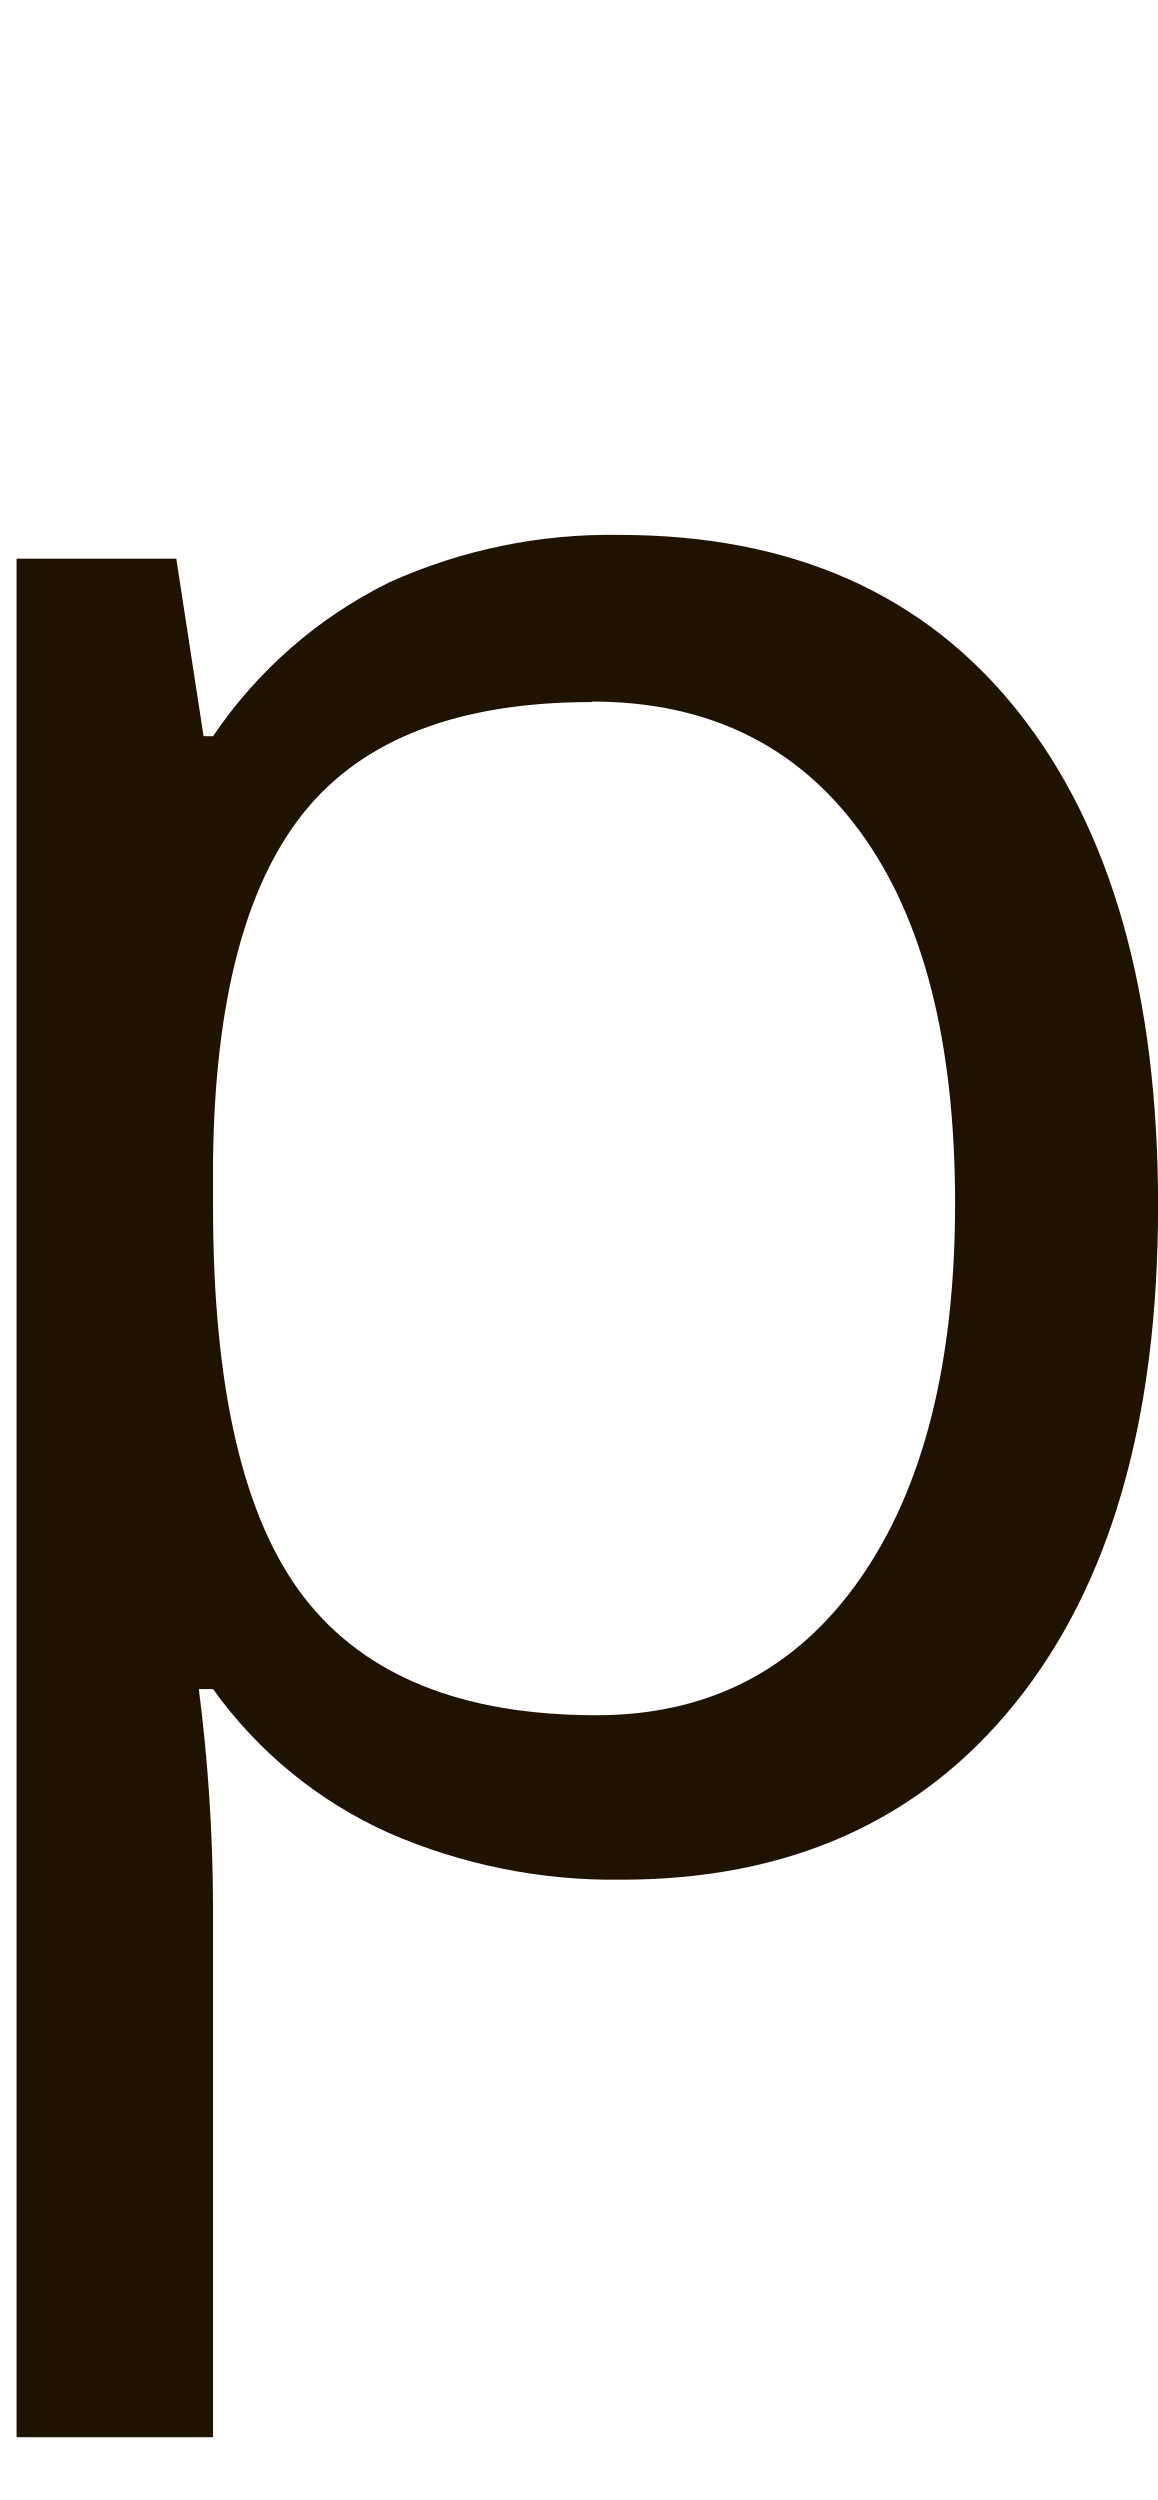
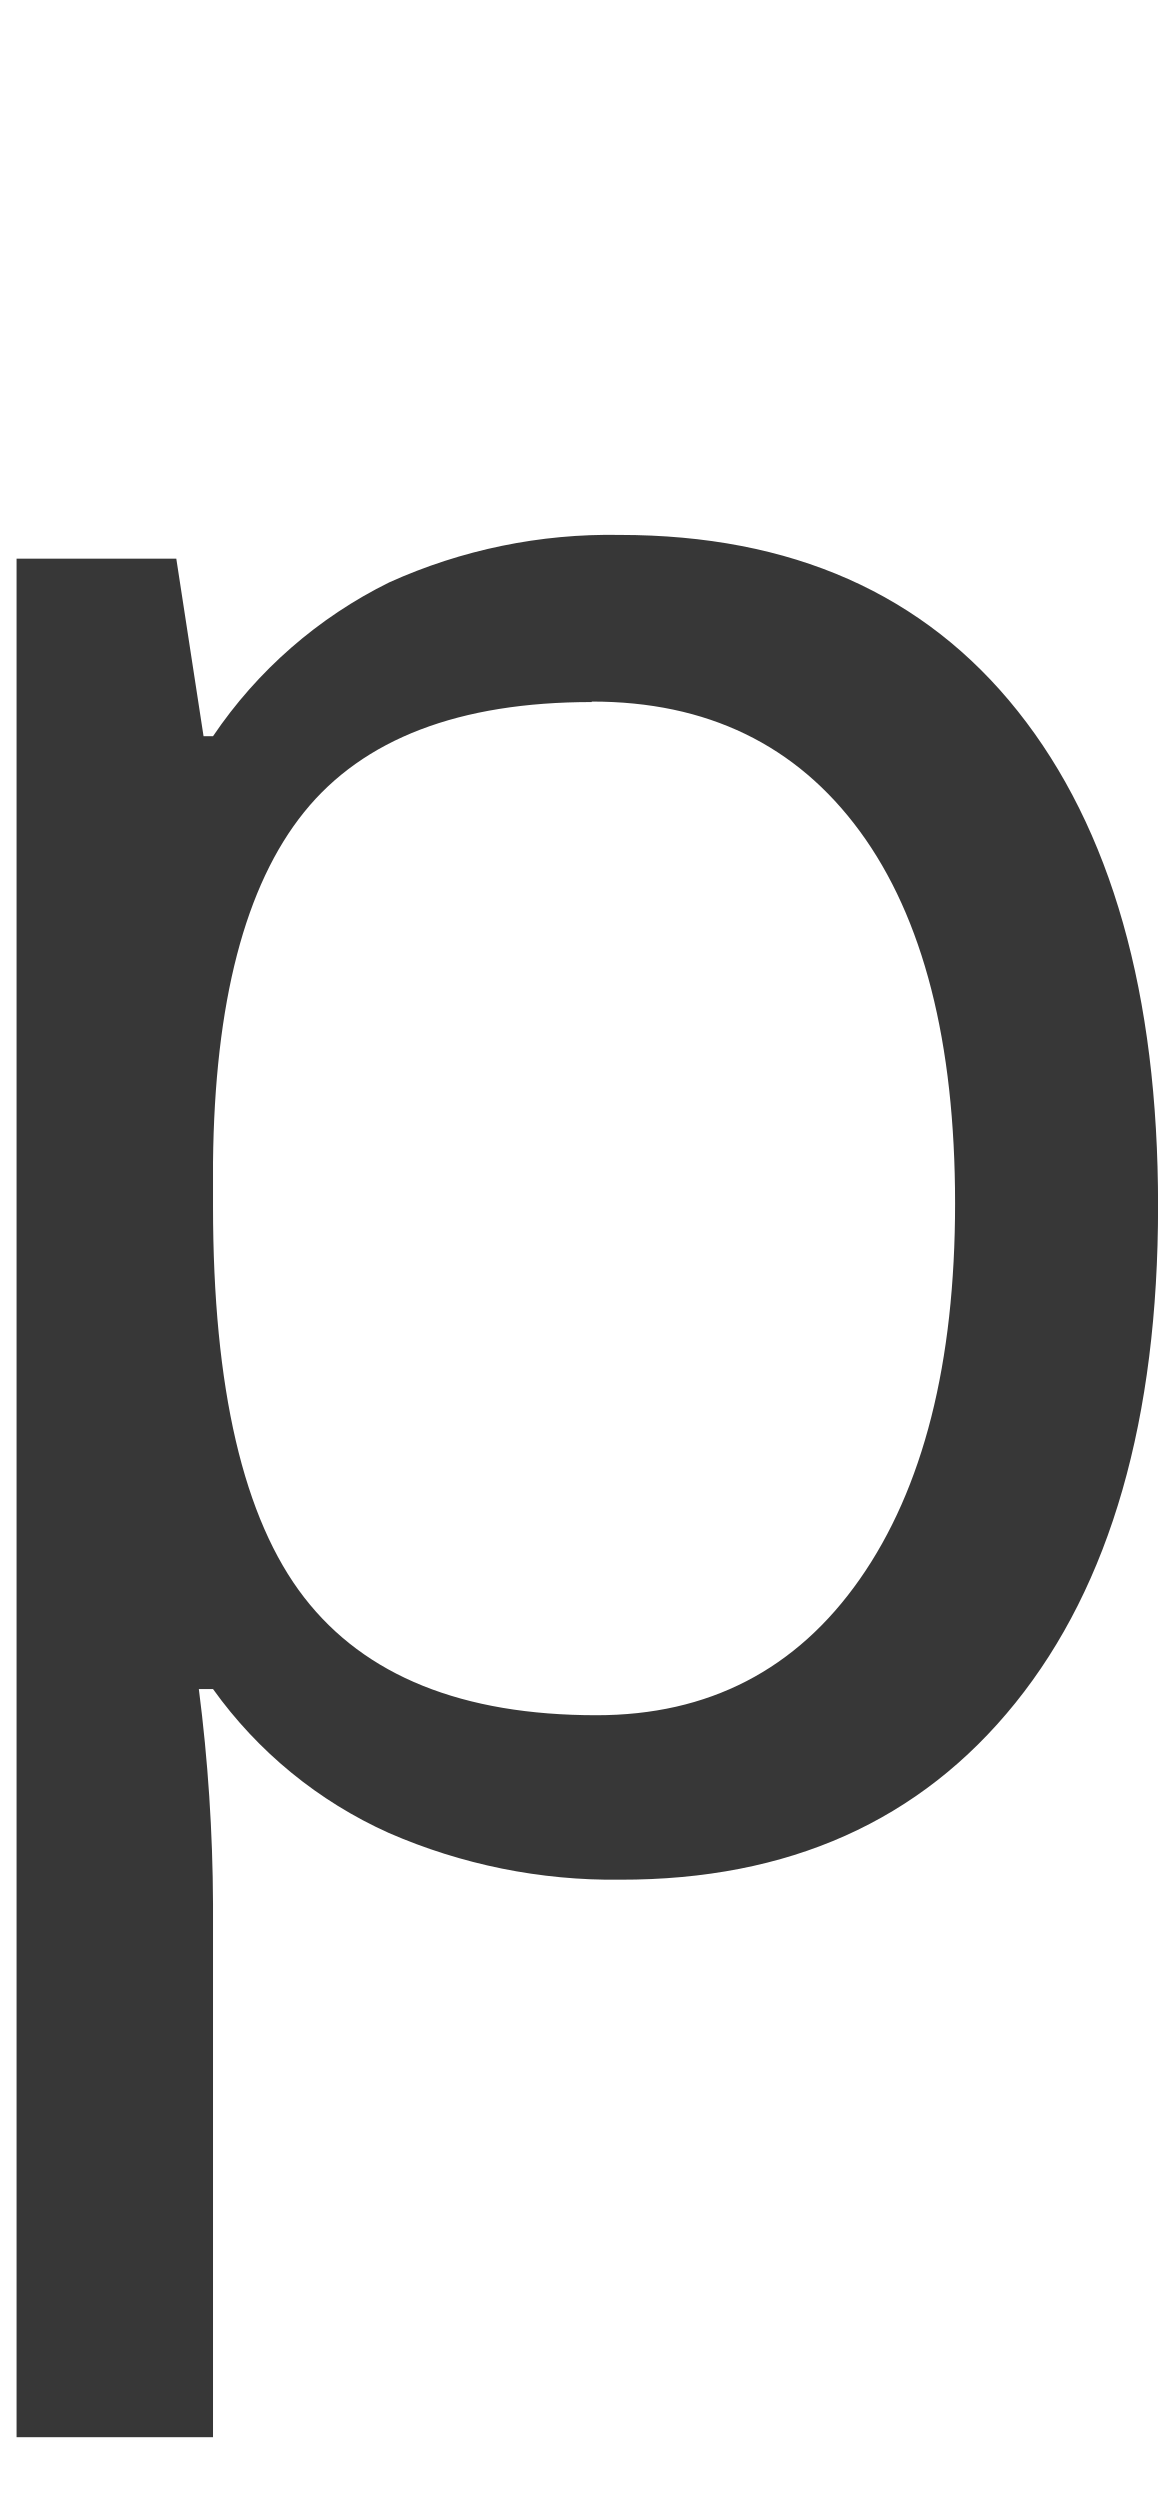
<svg xmlns="http://www.w3.org/2000/svg" width="56px" height="121px" viewBox="0 0 56 121" version="1.1">
  <defs />
  <g id="Page-1" stroke="none" stroke-width="1" fill="none" fill-rule="evenodd">
-     <g id="1597x987" transform="translate(-607, -343)" fill-rule="nonzero" fill="#1F1300">
+     <g id="1597x987" transform="translate(-607, -343)" fill-rule="nonzero" fill="#373737">
      <g id="hjälpe" transform="translate(420, 344.2148)">
        <g id="p" transform="translate(187.5669, 24.65241)">
          <g id="Layer_1">
            <path d="M29.446,65.11 C25.595,65.157 21.778,64.385 18.248,62.846 C14.847,61.319 11.912,58.916 9.743,55.883 L9.057,55.883 C9.5,59.332 9.729,62.805 9.743,66.283 L9.743,92.092 L0.235,92.092 L0.235,1.173 L7.966,1.173 L9.285,9.766 L9.743,9.766 C11.892,6.583 14.833,4.016 18.278,2.317 C21.777,0.738 25.584,-0.046 29.423,0.023 C37.748,0.023 44.173,2.868 48.697,8.558 C53.222,14.248 55.484,22.229 55.484,32.502 C55.484,42.814 53.183,50.831 48.58,56.552 C43.977,62.273 37.599,65.125 29.446,65.11 Z M28.073,8.112 C21.656,8.112 17.017,9.888 14.154,13.438 C11.292,16.989 9.821,22.642 9.743,30.396 L9.743,32.514 C9.743,41.336 11.213,47.647 14.154,51.448 C17.095,55.249 21.811,57.15 28.302,57.15 C33.726,57.15 37.975,54.954 41.048,50.563 C44.122,46.171 45.659,40.11 45.659,32.379 C45.659,24.558 44.122,18.553 41.048,14.365 C37.975,10.177 33.65,8.085 28.073,8.089 L28.073,8.112 Z" id="Shape" />
          </g>
        </g>
      </g>
    </g>
    <g id="Artboard" />
  </g>
</svg>
